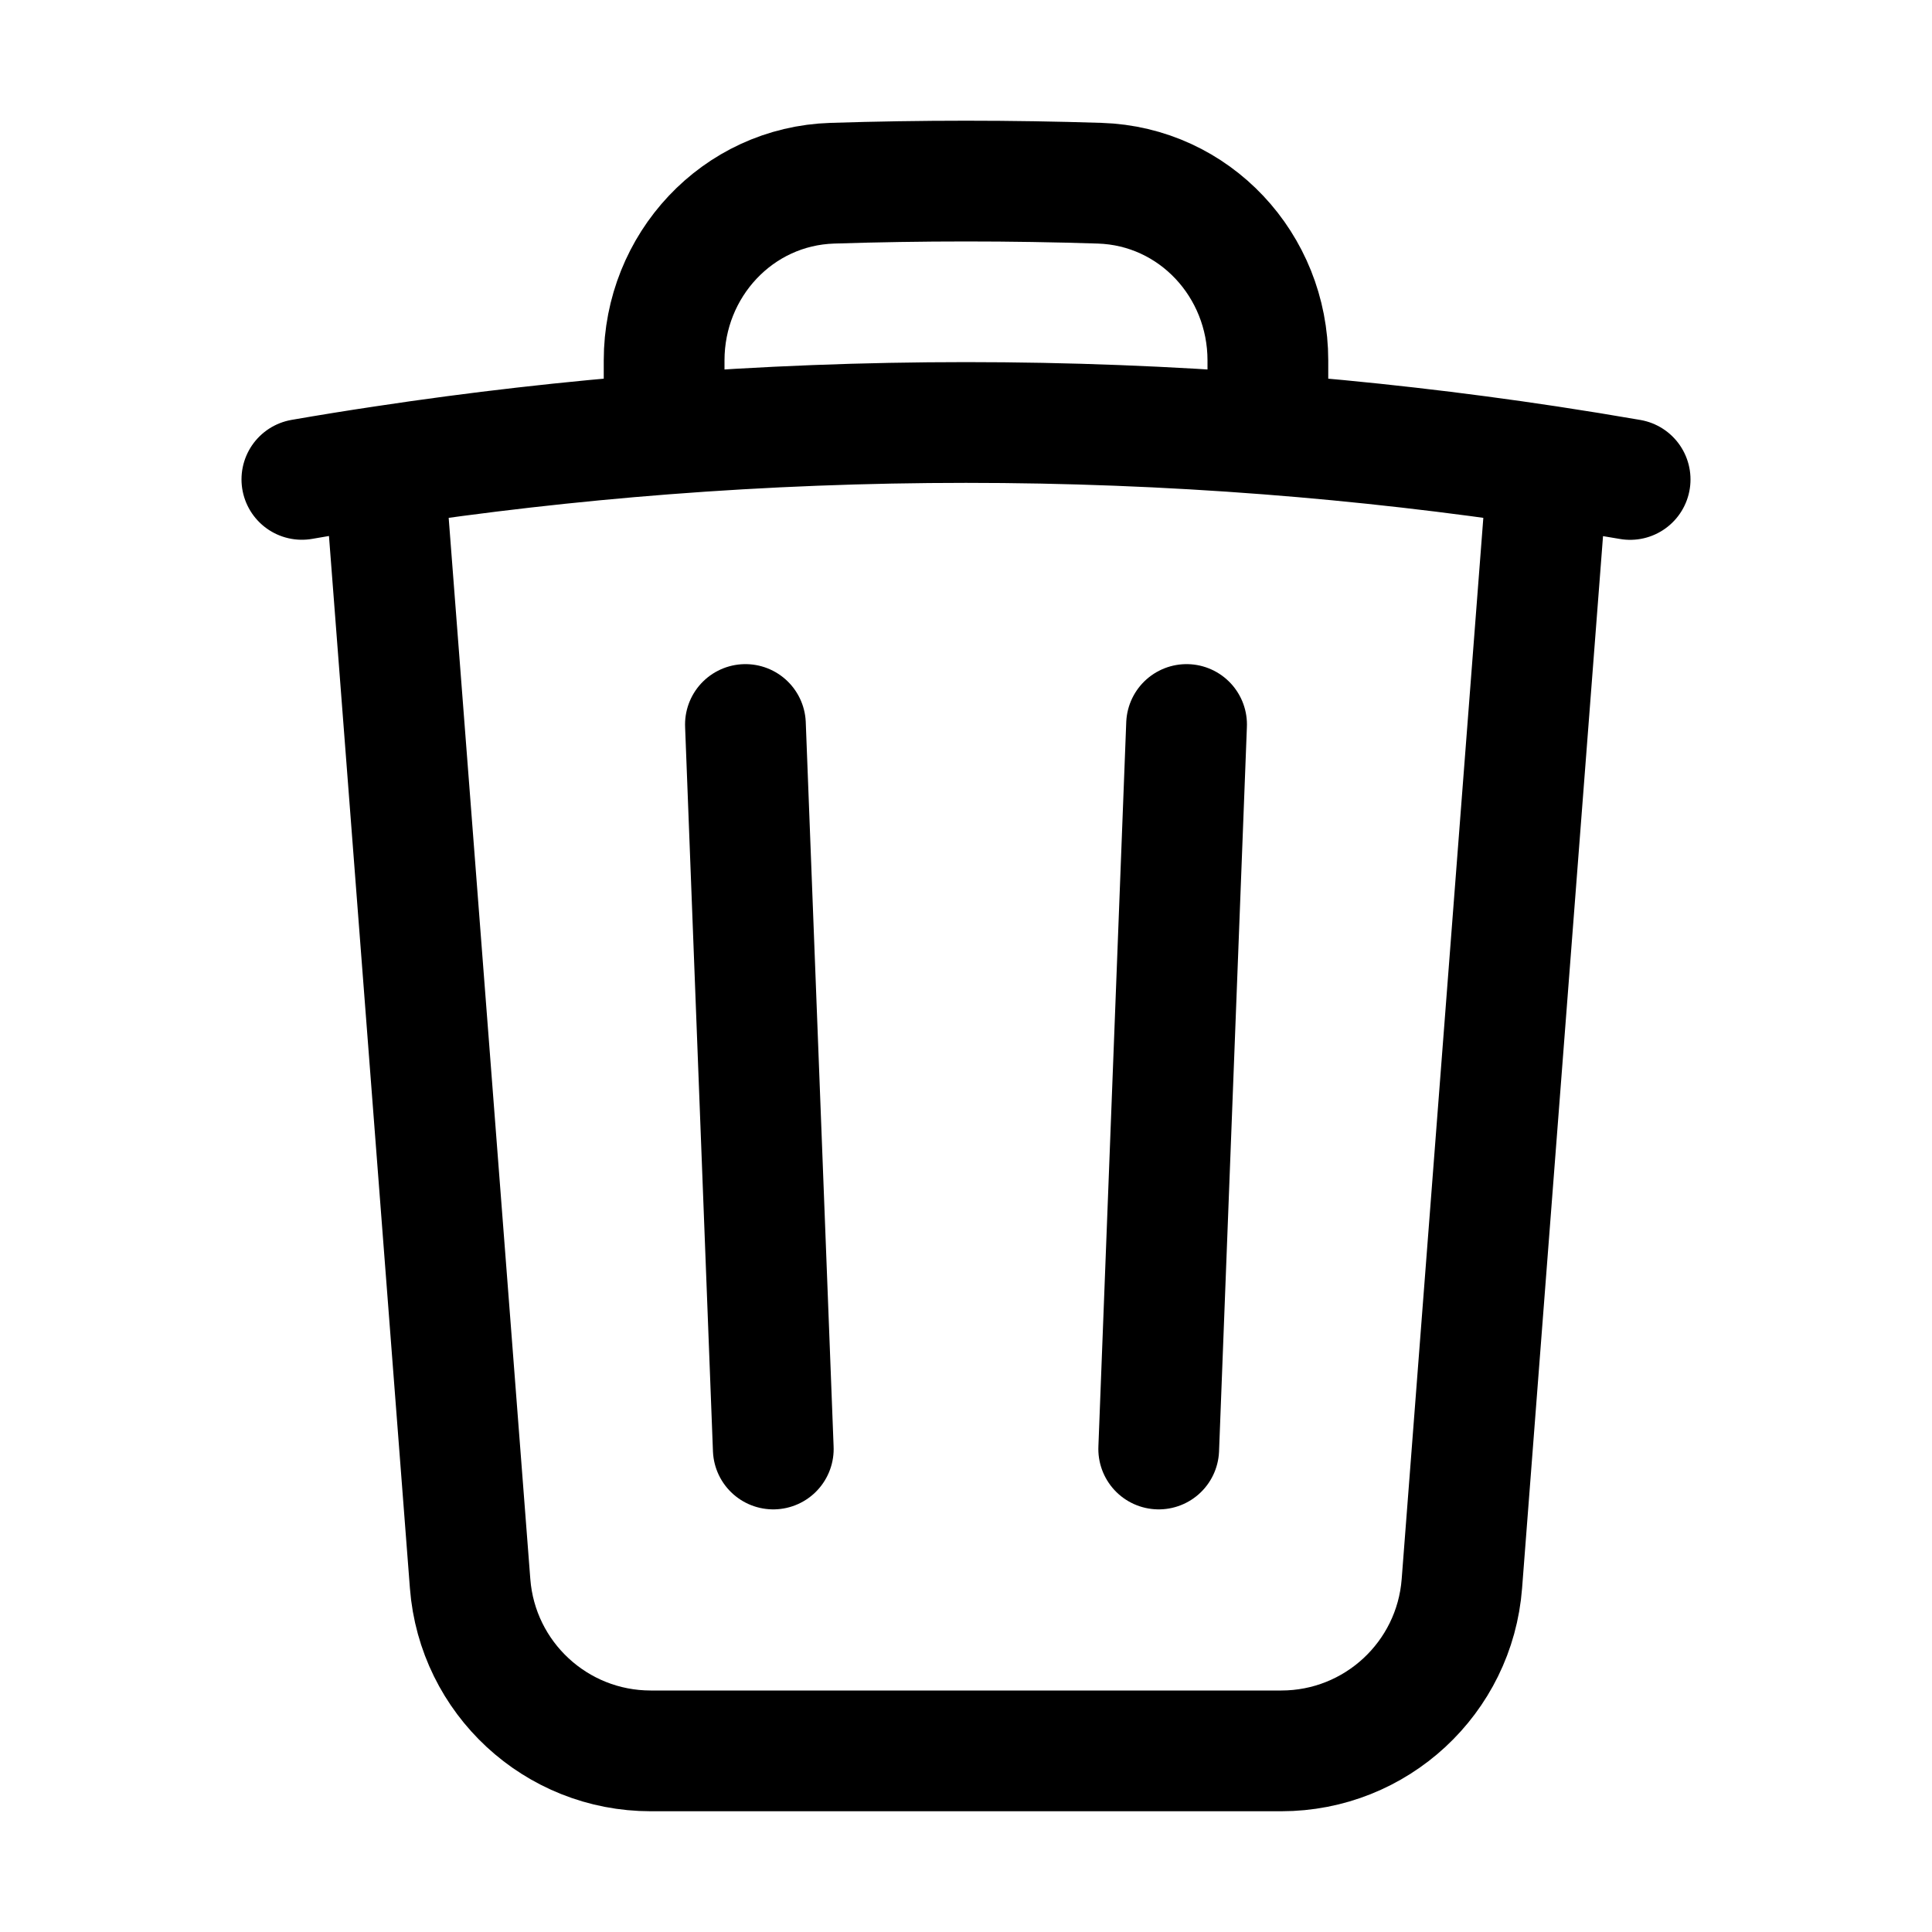
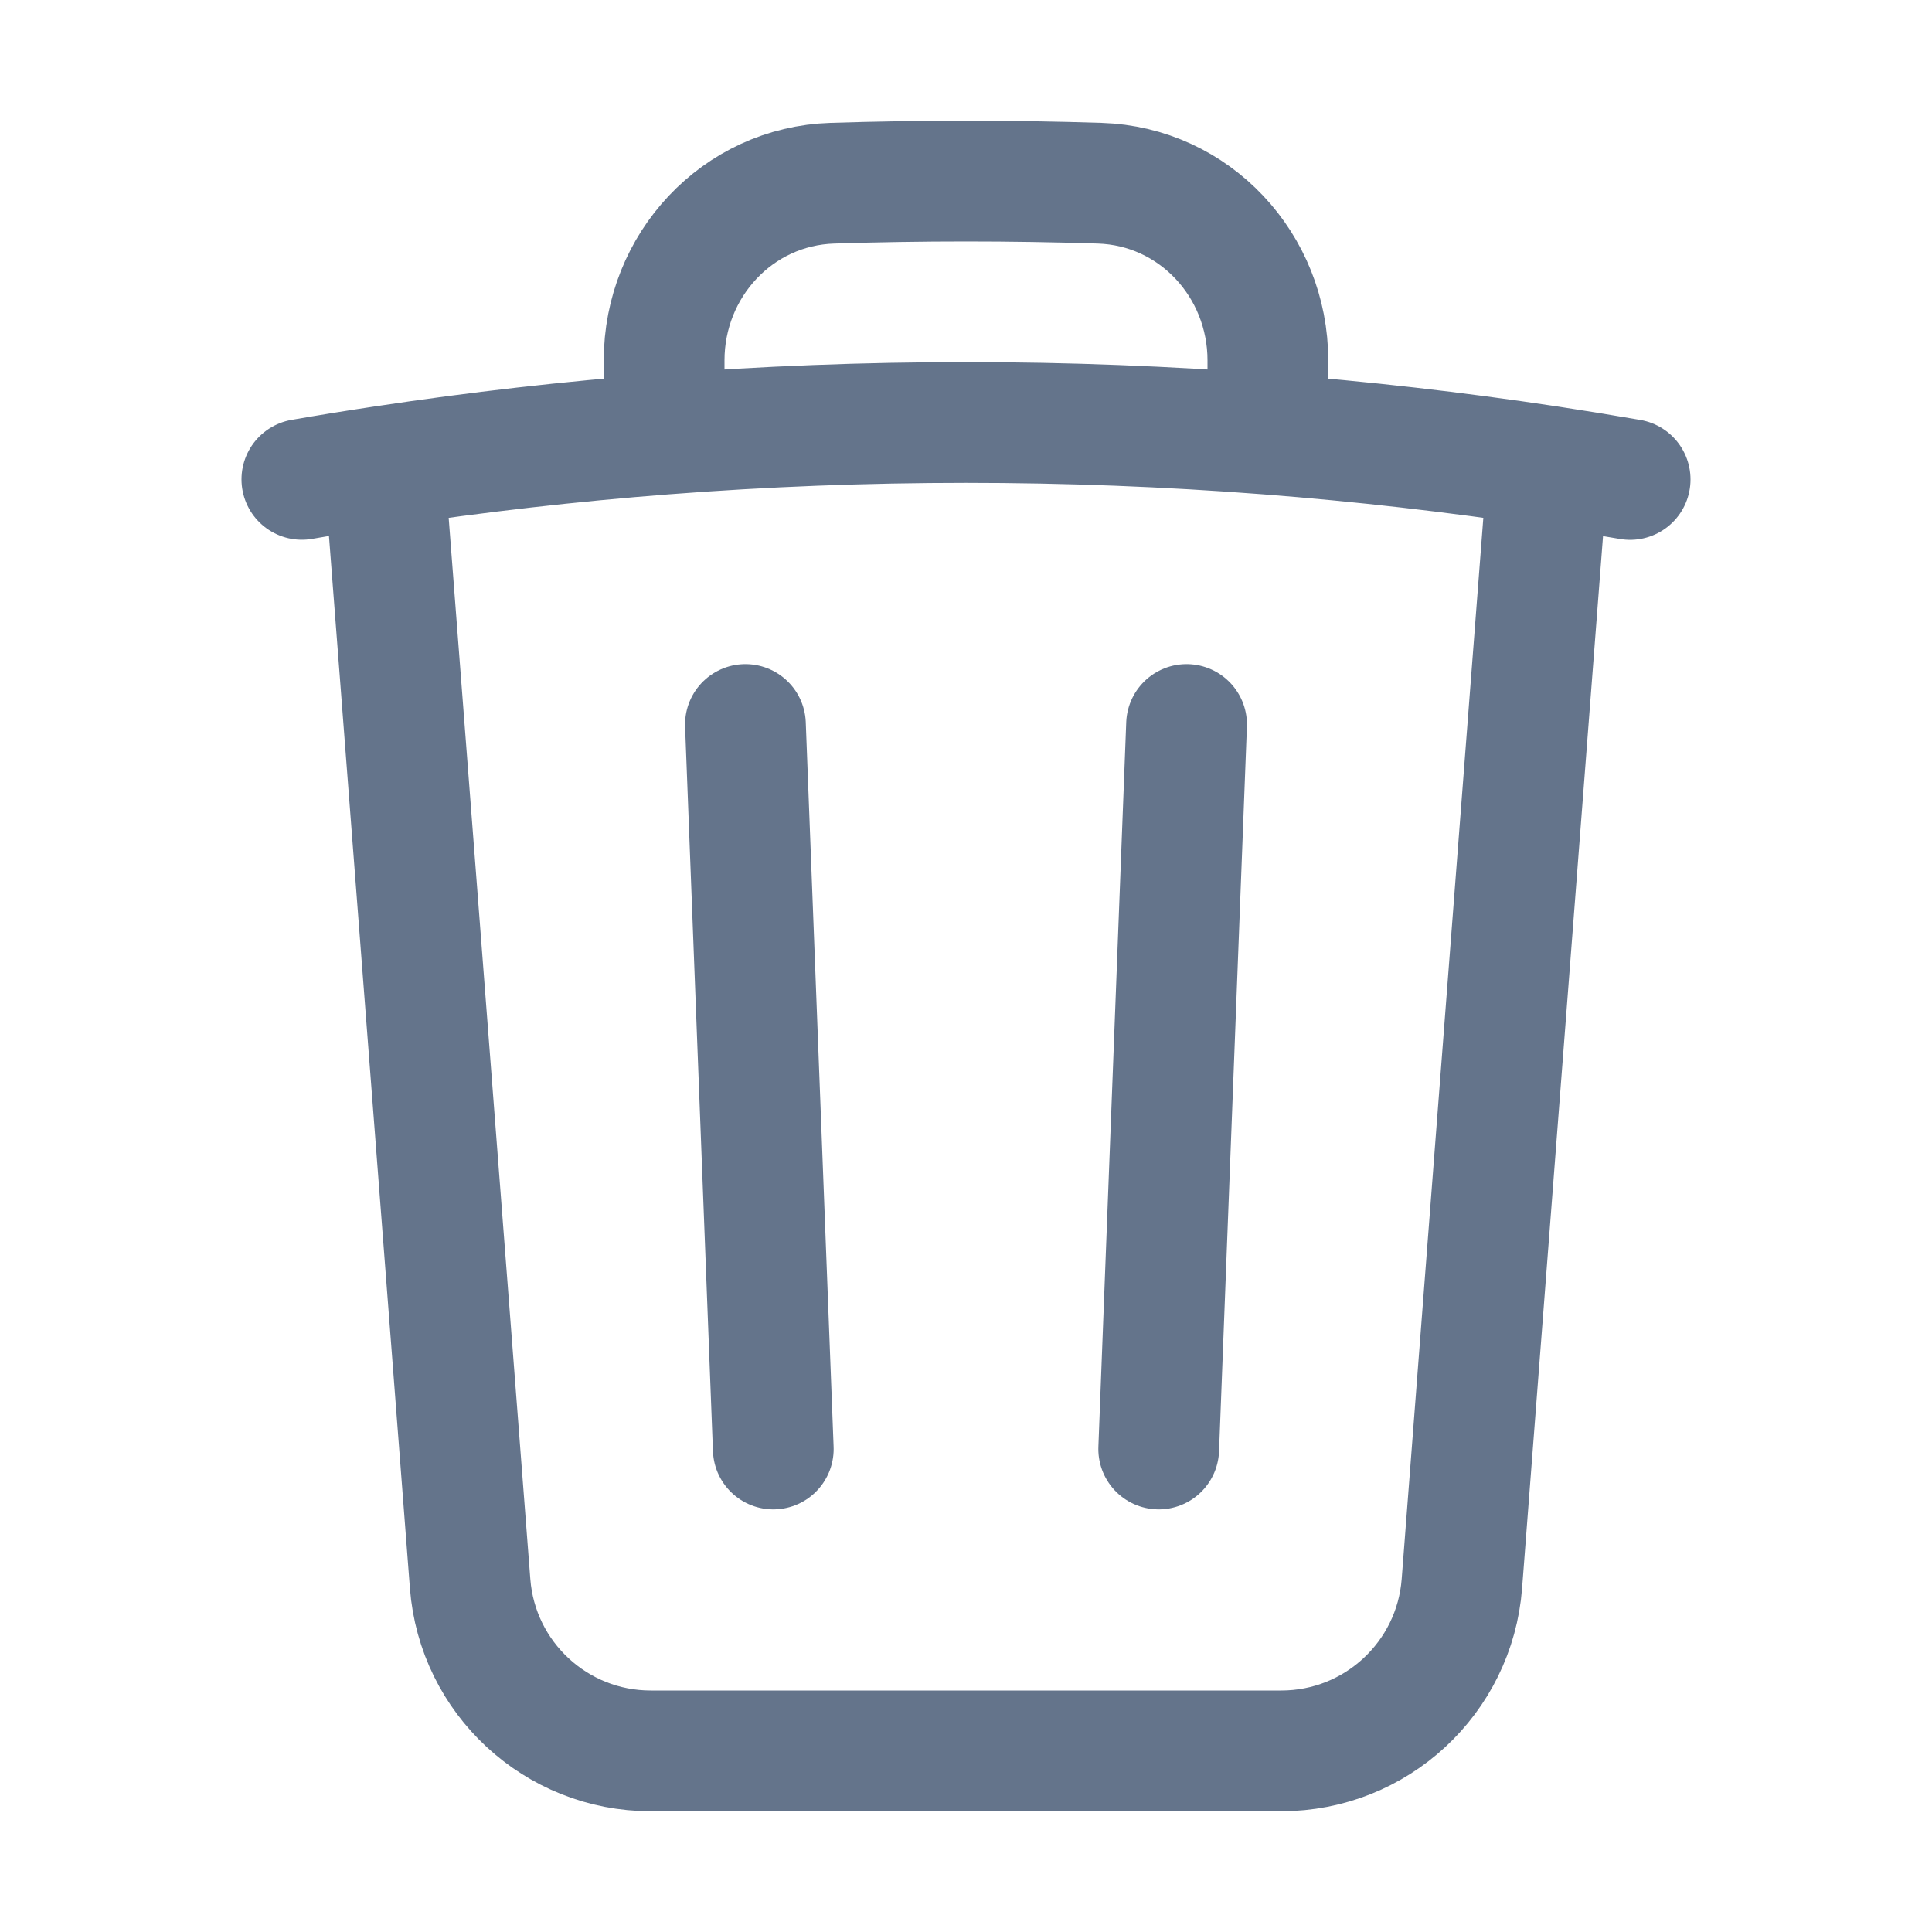
- <svg xmlns="http://www.w3.org/2000/svg" fill="none" viewBox="0 0 24 24" stroke-width="1.5" stroke="currentColor" class="size-6">
+ <svg xmlns="http://www.w3.org/2000/svg" fill="none" viewBox="0 0 24 24" stroke-width="1.5" stroke="#64748b" class="size-6">
  <path stroke-linecap="round" stroke-linejoin="round" d="m14.74 9-.346 9m-4.788 0L9.26 9m9.968-3.21c.342.052.682.107 1.022.166m-1.022-.165L18.16 19.673a2.25 2.25 0 0 1-2.244 2.077H8.084a2.25 2.25 0 0 1-2.244-2.077L4.772 5.79m14.456 0a48.108 48.108 0 0 0-3.478-.397m-12 .562c.34-.059.68-.114 1.022-.165m0 0a48.11 48.11 0 0 1 3.478-.397m7.5 0v-.916c0-1.18-.91-2.164-2.09-2.201a51.964 51.964 0 0 0-3.32 0c-1.18.037-2.09 1.022-2.09 2.201v.916m7.5 0a48.667 48.667 0 0 0-7.5 0" />
</svg>
